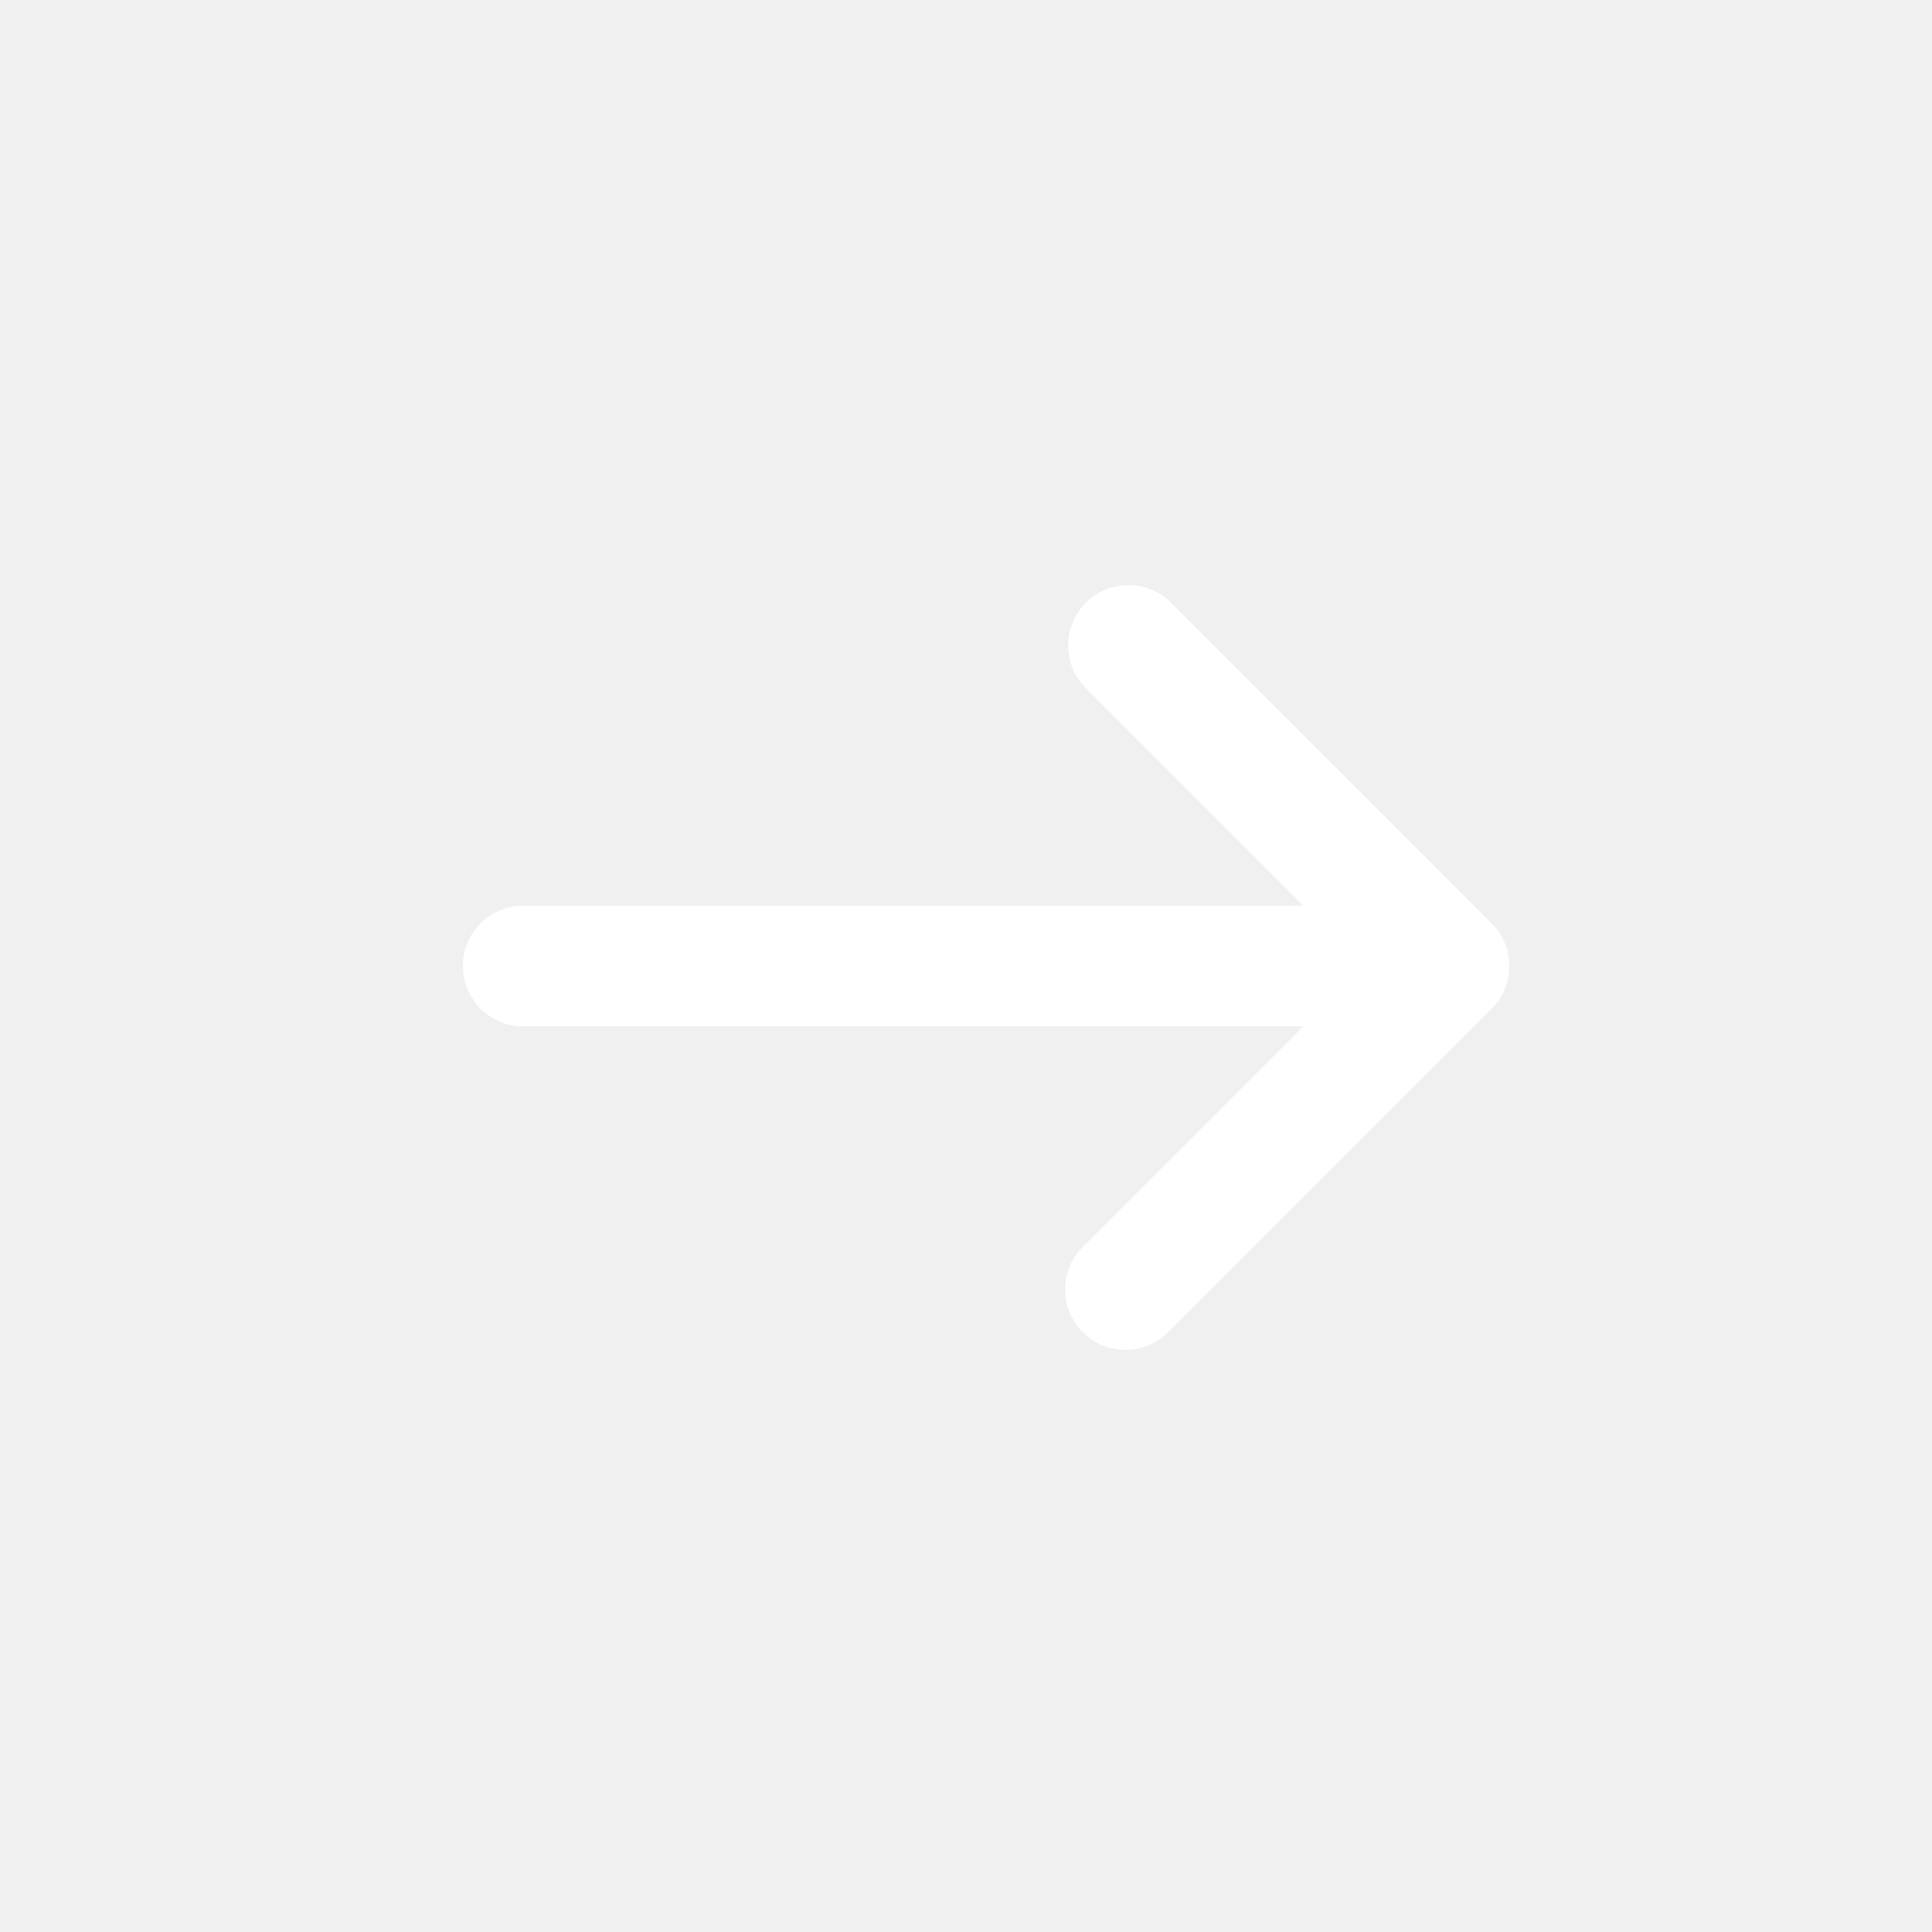
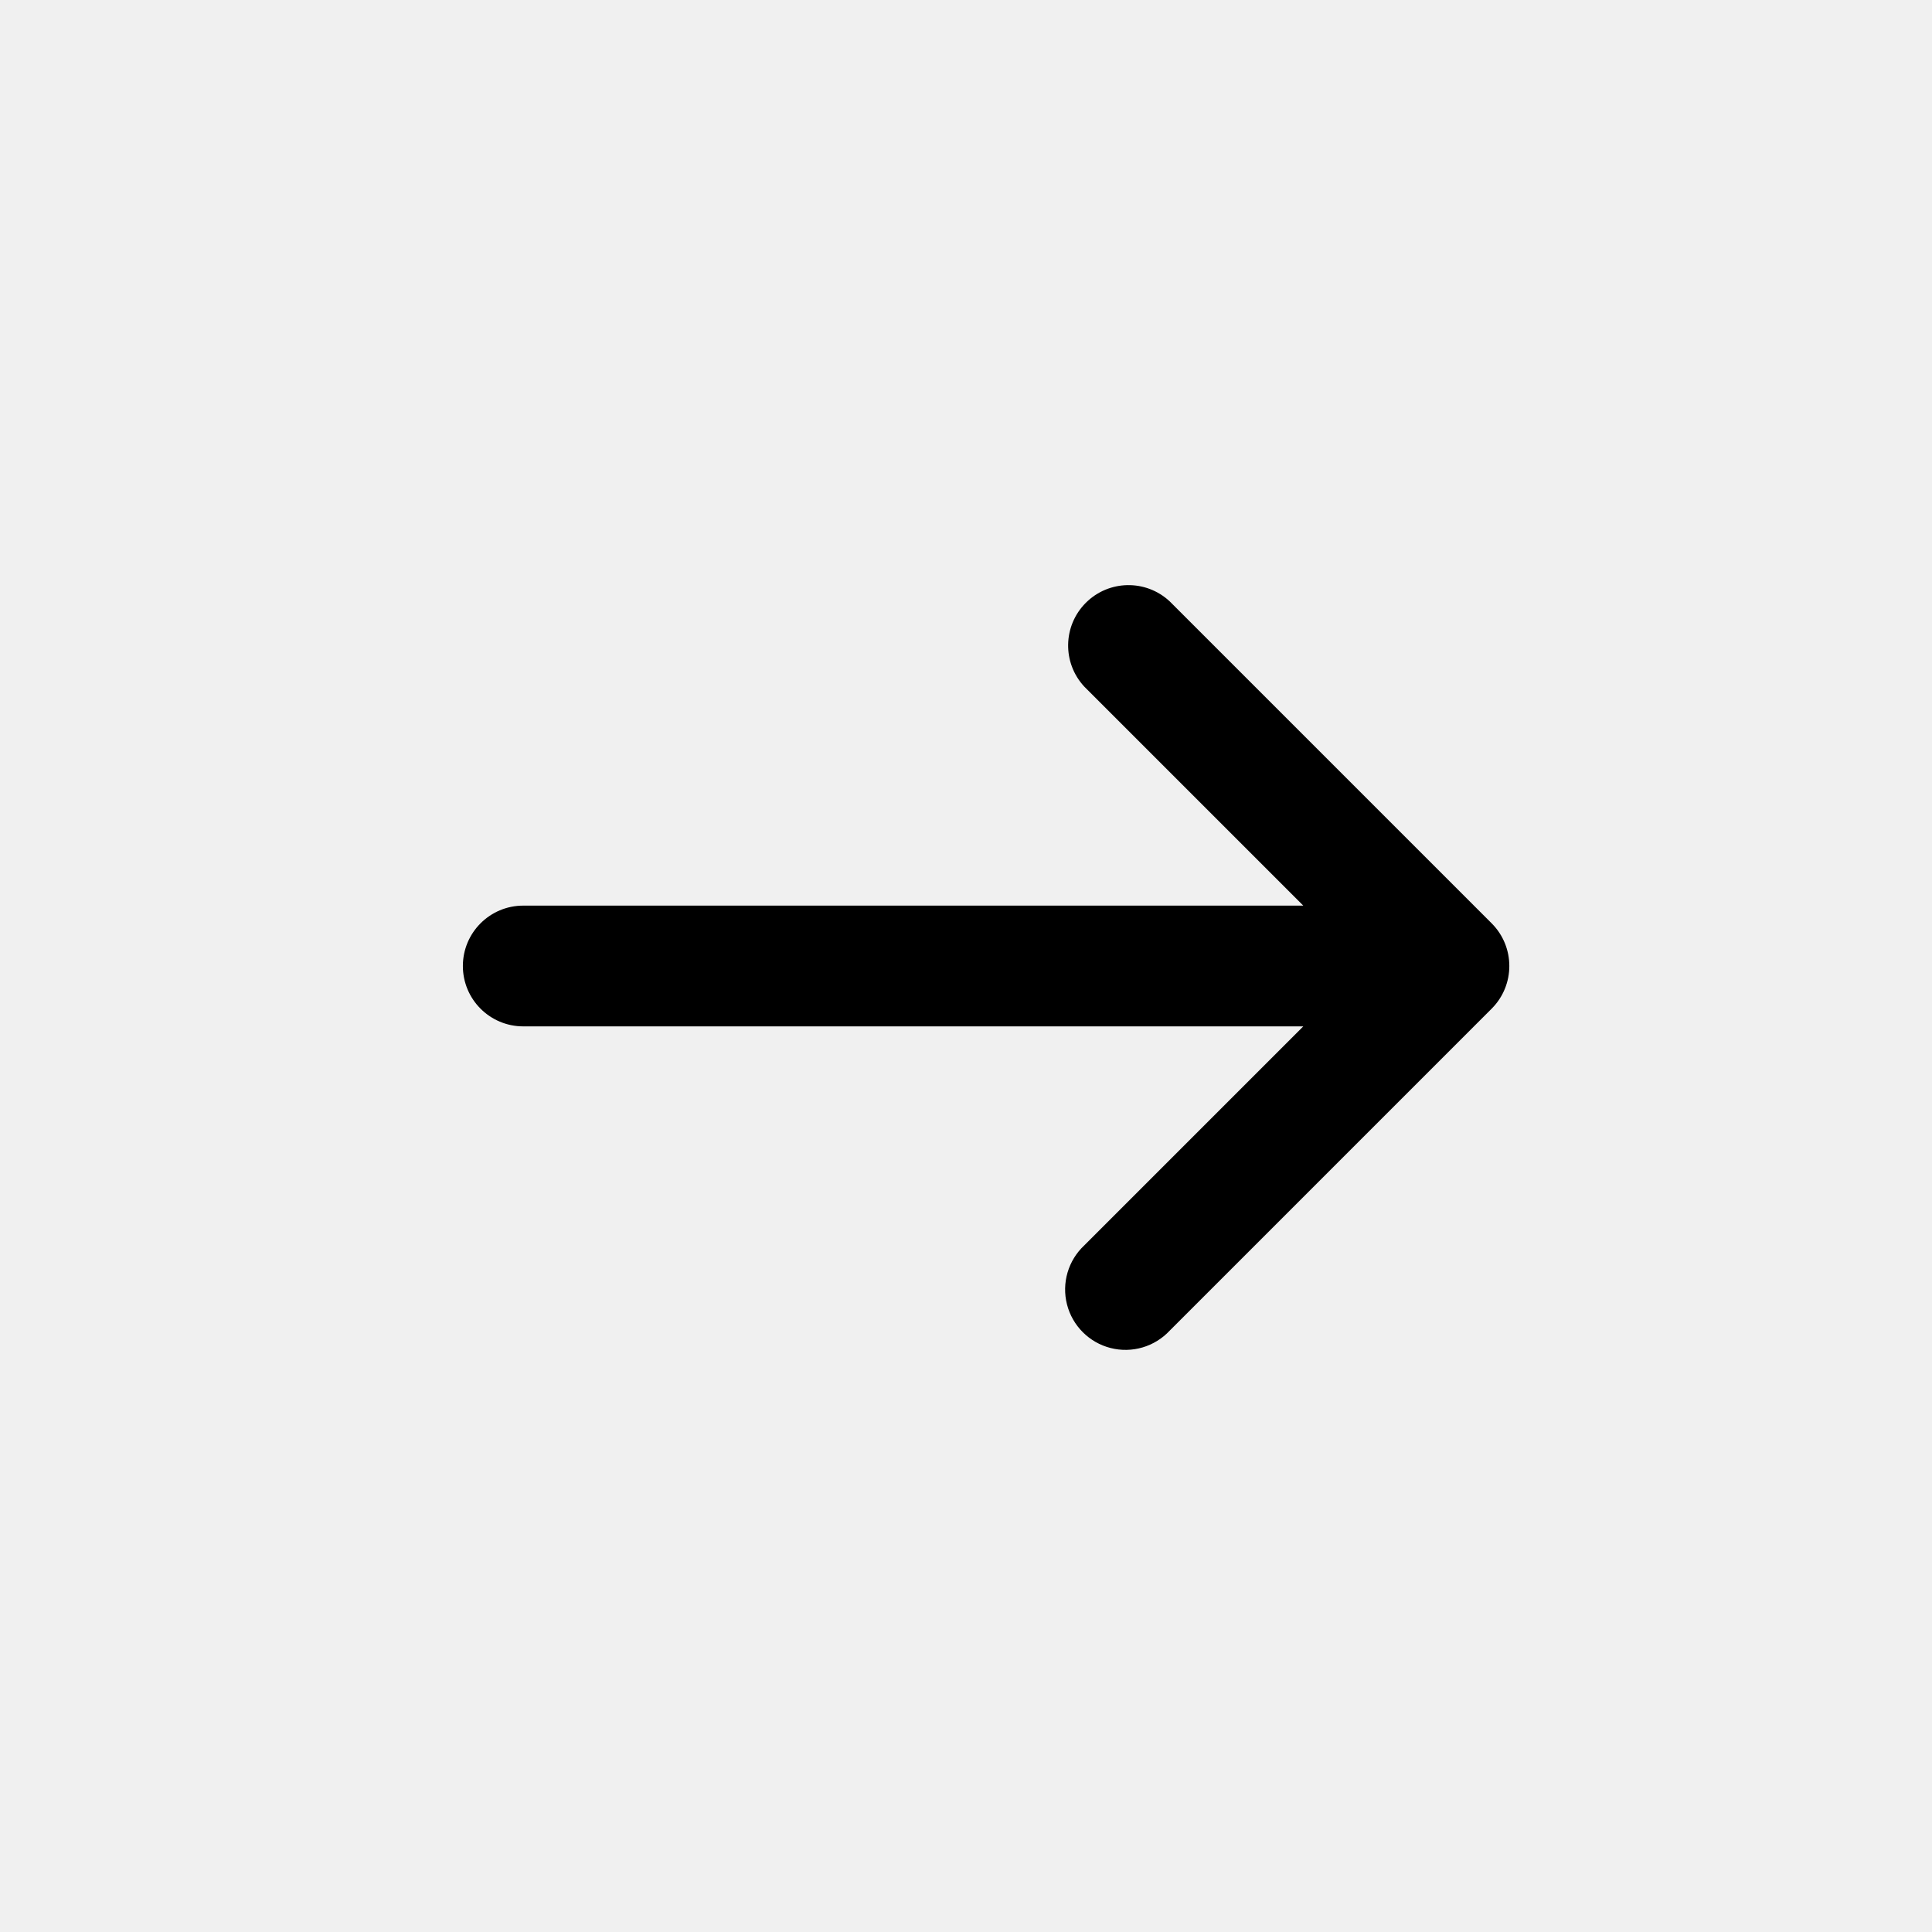
<svg xmlns="http://www.w3.org/2000/svg" width="24px" height="24px" viewBox="0 0 24 24">
-   <path fill="#fff" d="M13.47 8.53a.75.75 0 0 1 1.06-1.06l4 4a.75.75 0 0 1 0 1.06l-4 4a.75.75 0 1 1-1.06-1.06l2.72-2.72H6.5a.75.75 0 0 1 0-1.5h9.69z" />
+   <path fill="#000" d="M13.47 8.53a.75.75 0 0 1 1.06-1.06l4 4a.75.75 0 0 1 0 1.06l-4 4a.75.75 0 1 1-1.06-1.06l2.72-2.72H6.5a.75.75 0 0 1 0-1.5h9.69z" />
</svg>
